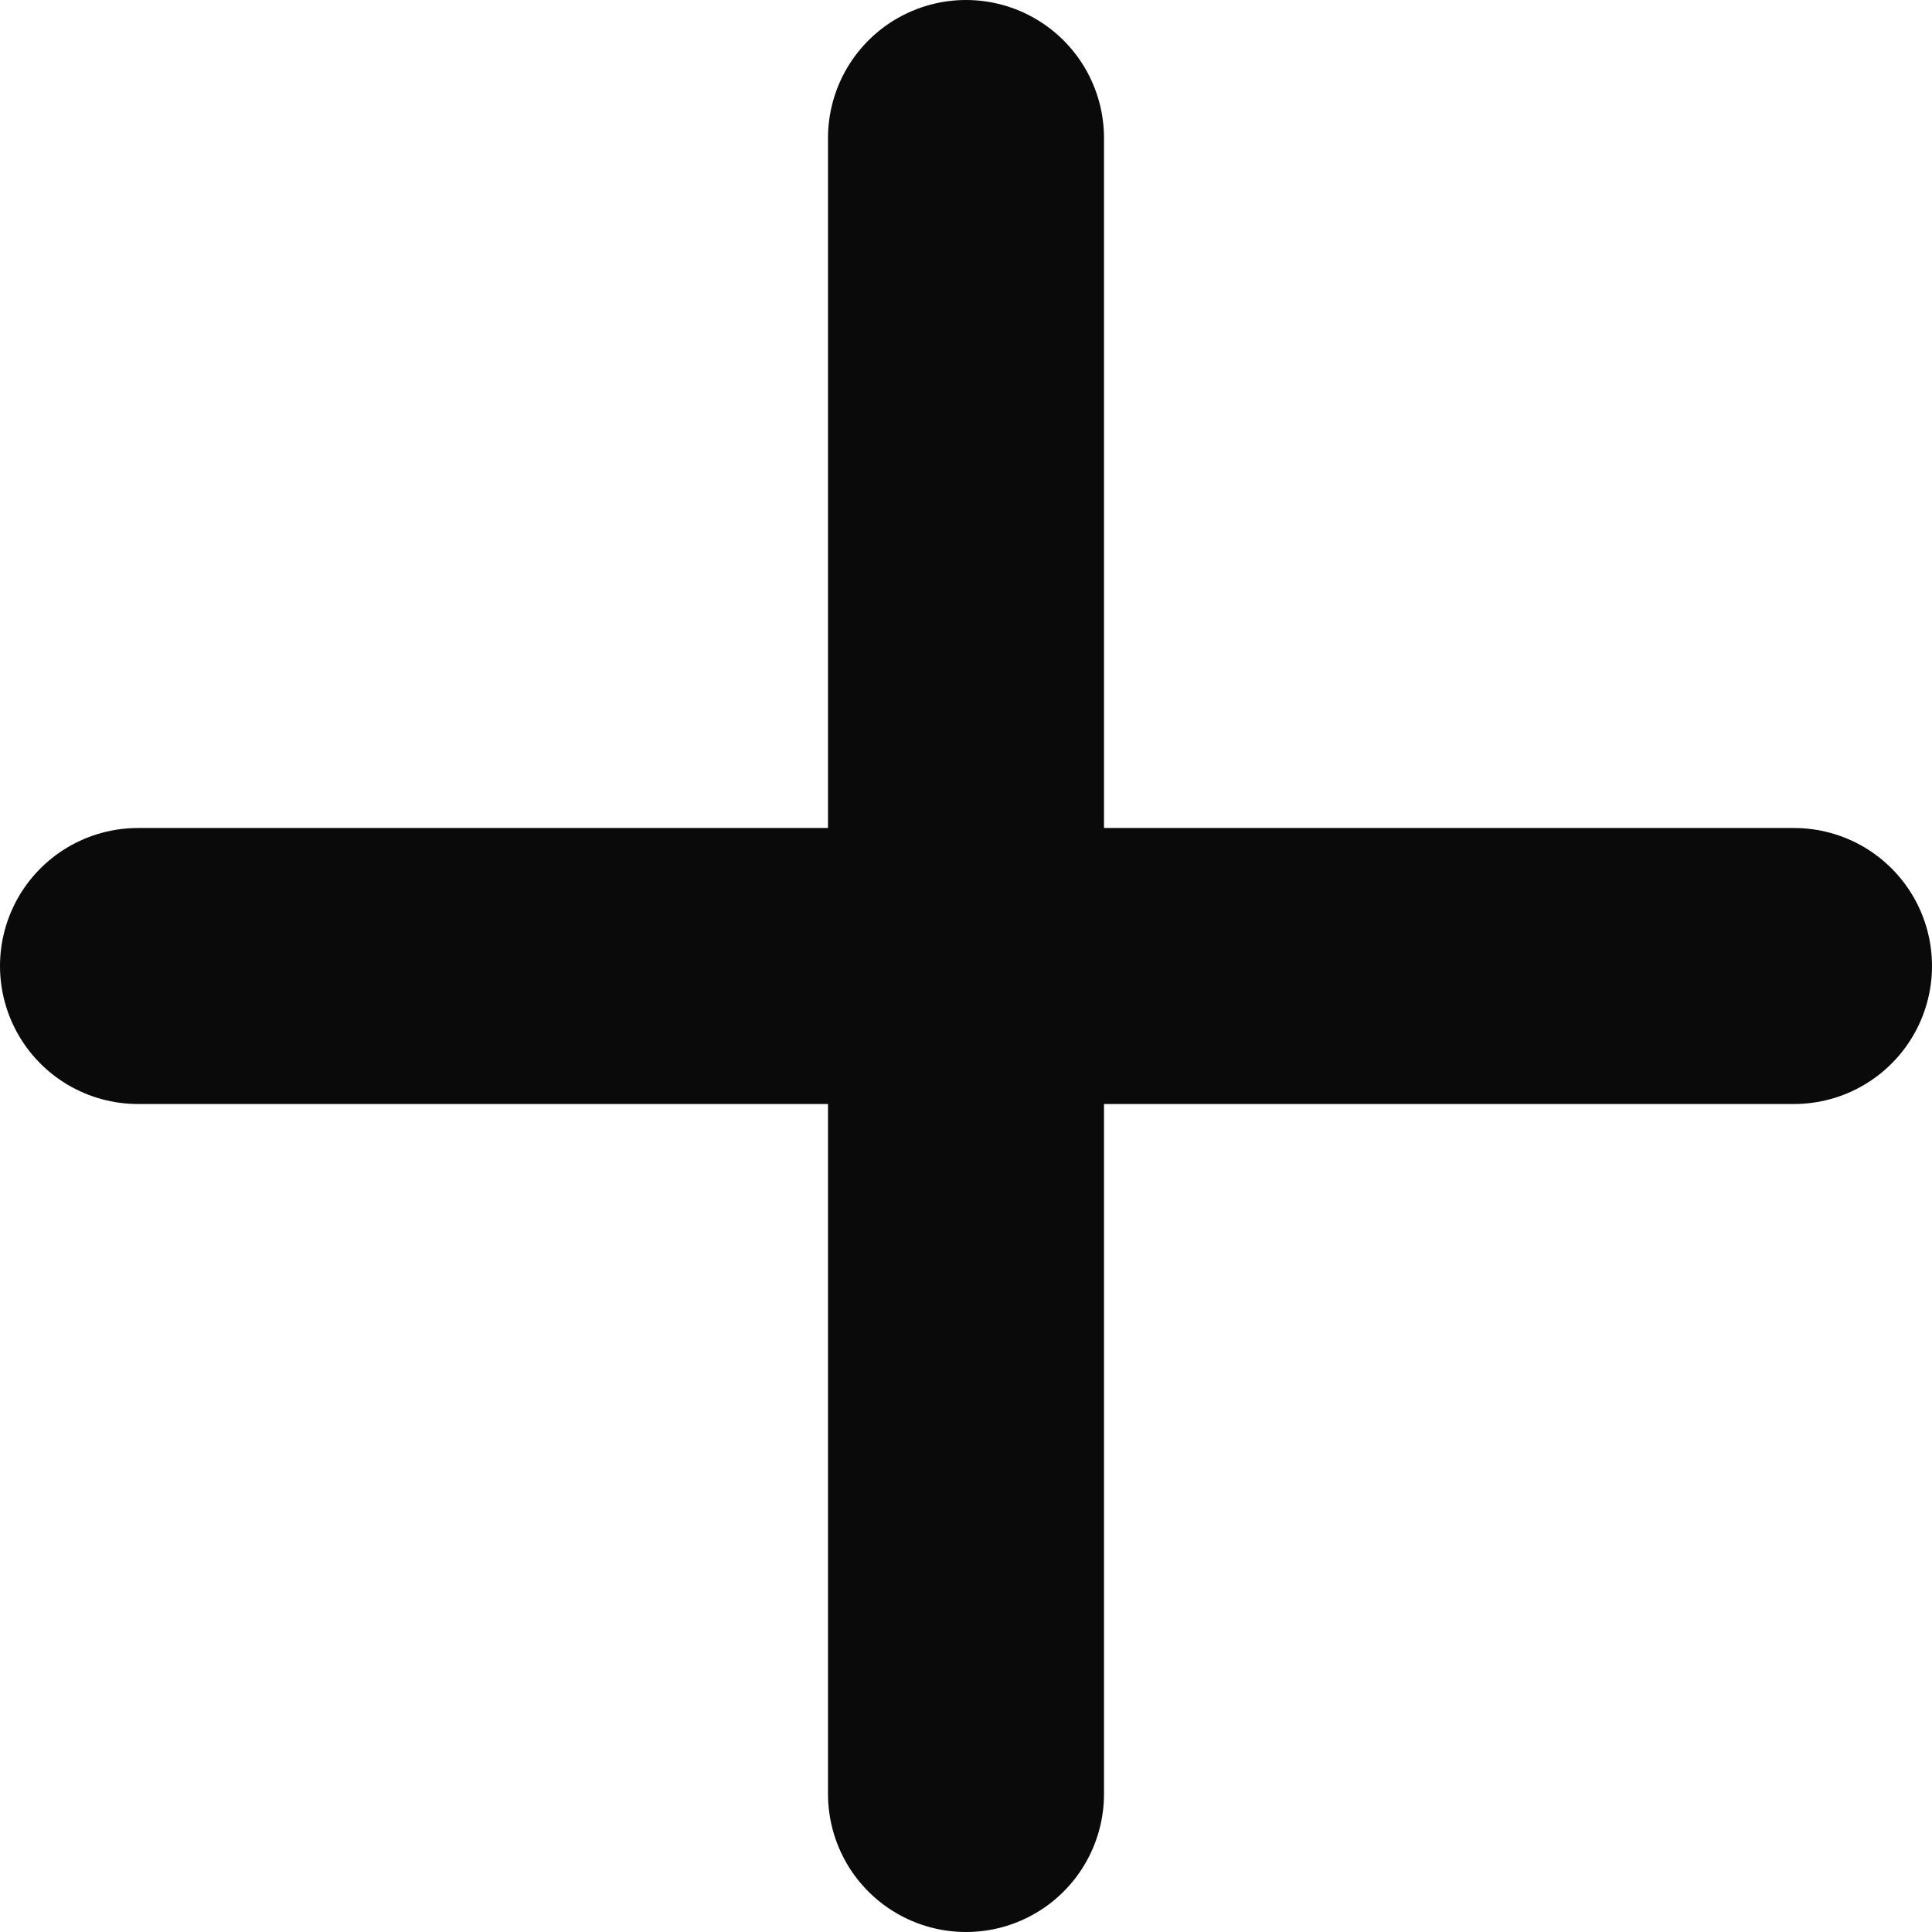
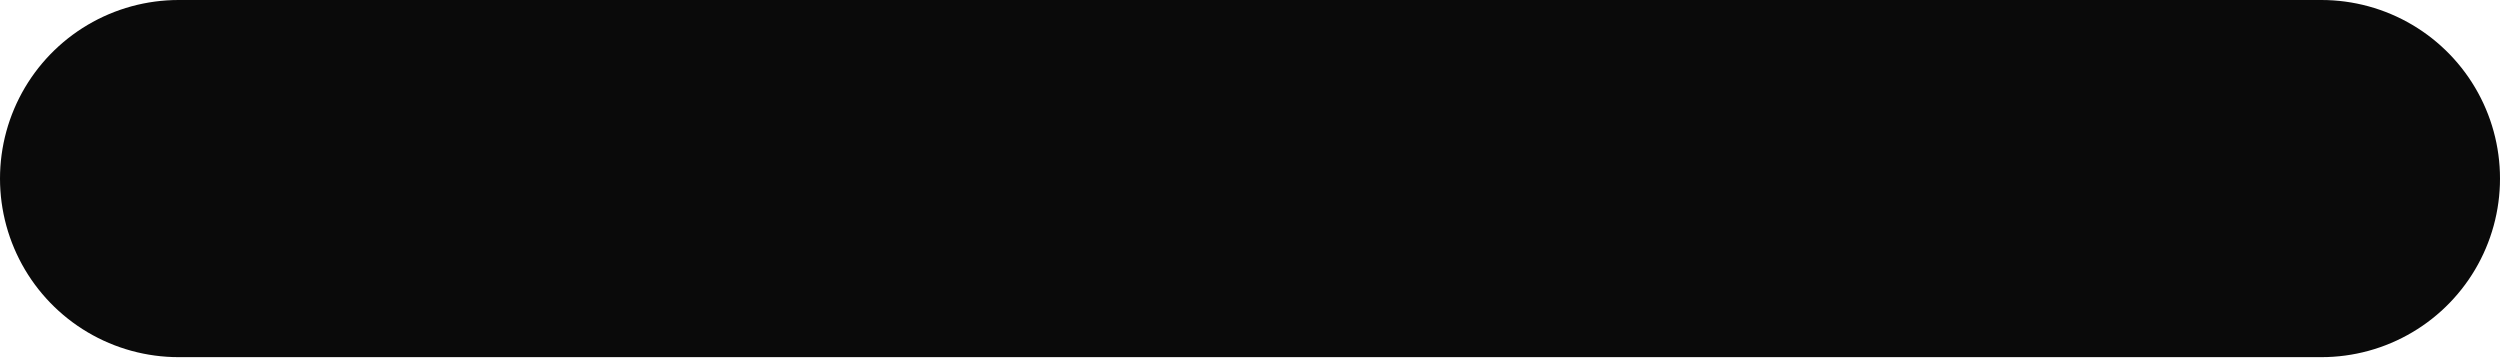
- <svg xmlns="http://www.w3.org/2000/svg" width="14" height="14" viewBox="0 0 14 14" fill="none" stroke="#0A0A0A">
-   <path d="M7 13V1M13 7H1" stroke-width="2" stroke-linecap="round" stroke-linejoin="round" />
+ <svg xmlns="http://www.w3.org/2000/svg" width="14" height="2" viewBox="0 0 14 2" fill="none" stroke="#0A0A0A">
+   <path d="M13 1H1" stroke-width="2" stroke-linecap="round" stroke-linejoin="round" />
</svg>
